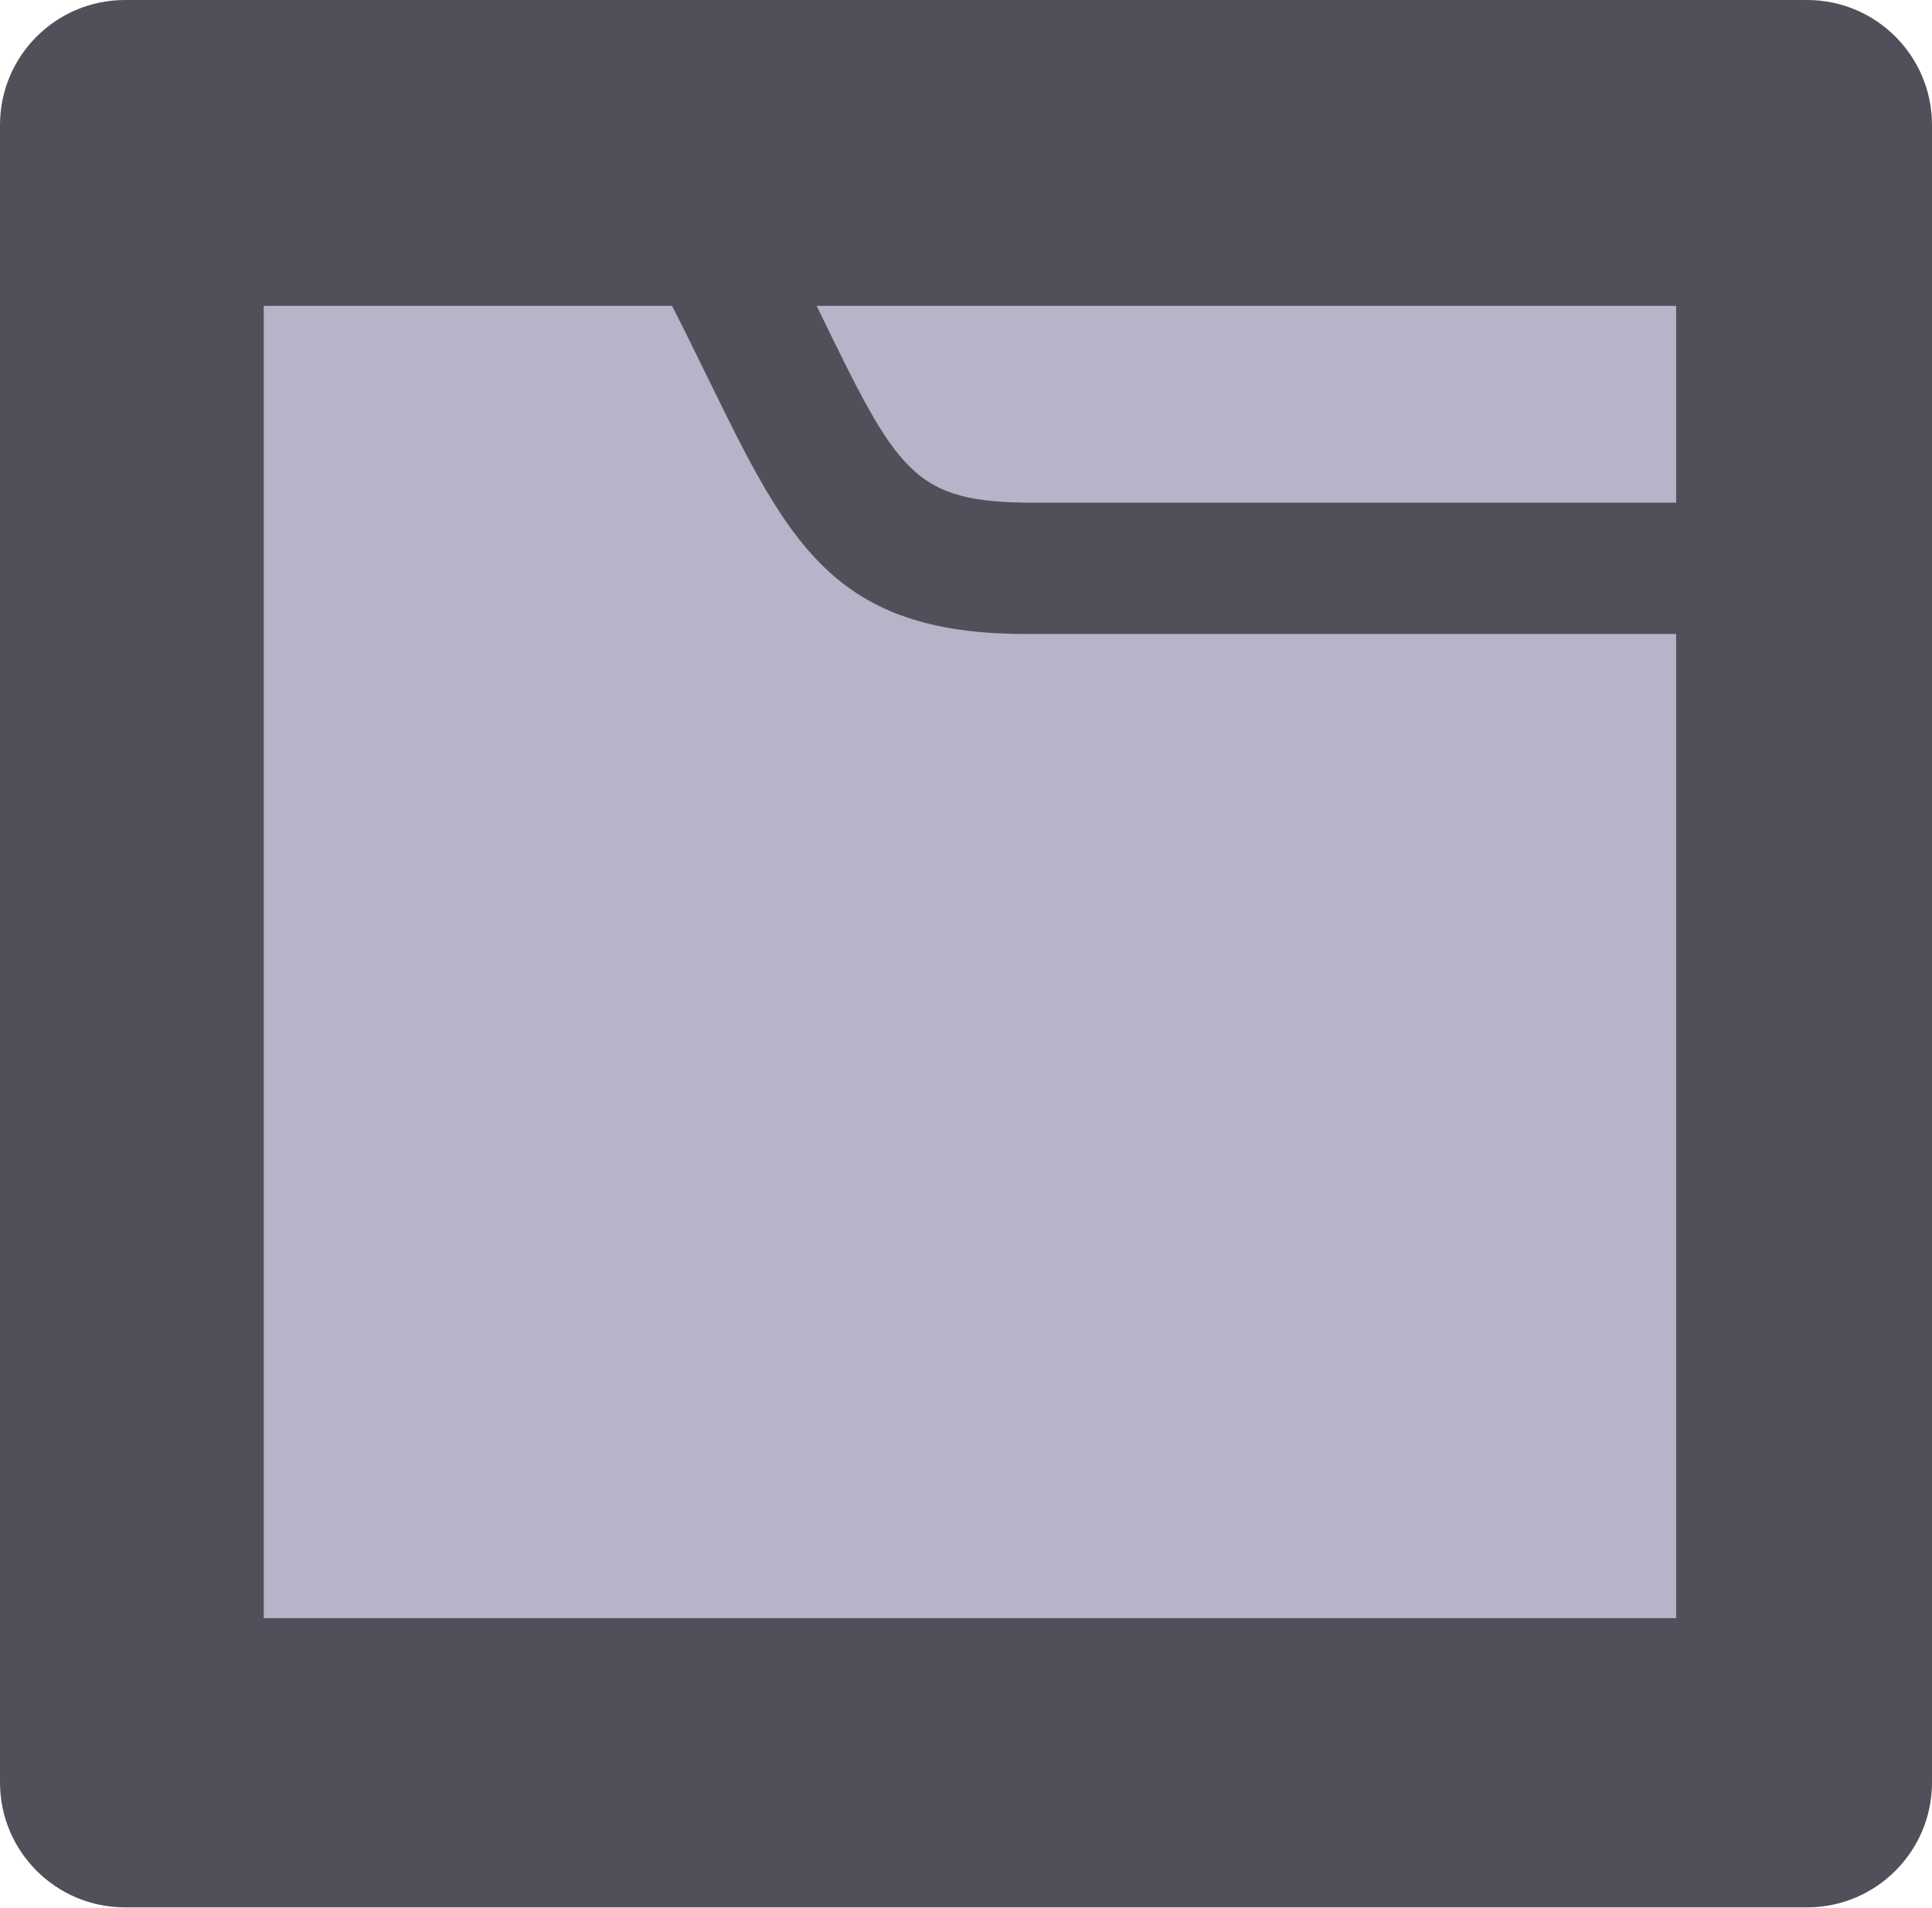
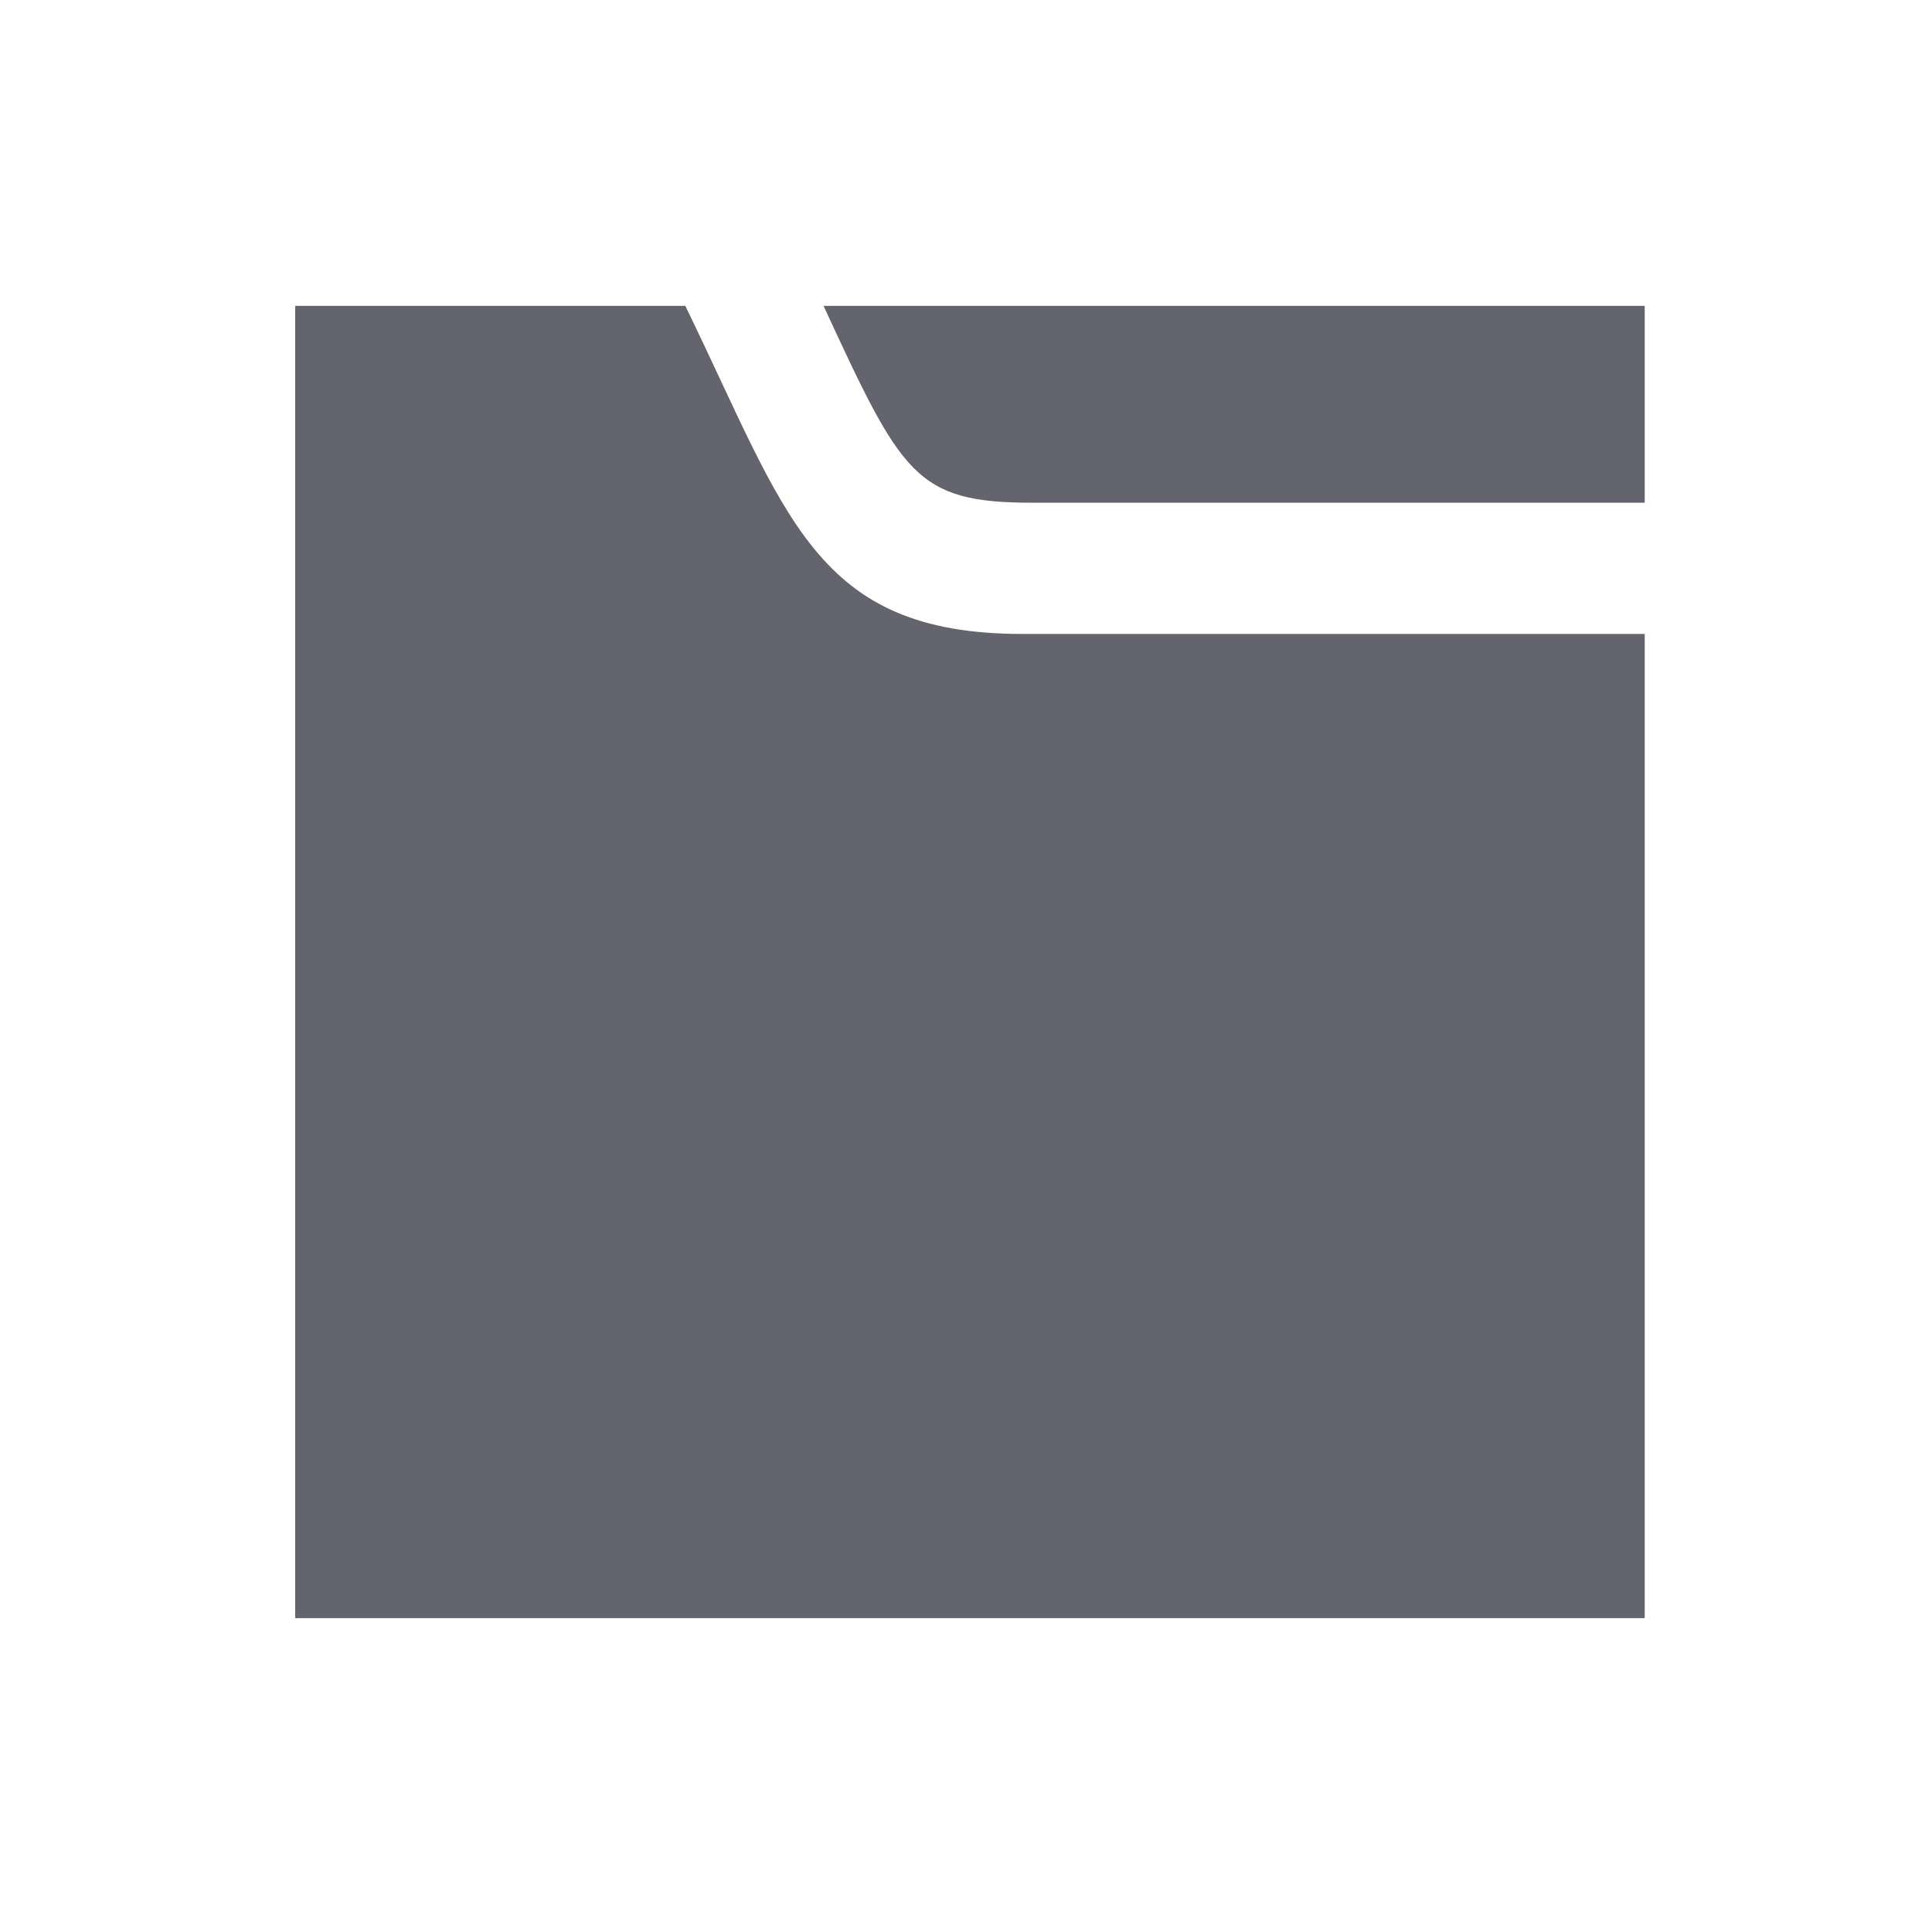
<svg xmlns="http://www.w3.org/2000/svg" data-name="Layer 1" id="Layer_1" viewBox="0 0 64.432 63.612" version="1.1" width="64.432" height="63.612">
  <defs id="defs1">
    <style id="style1">.cls-1{fill:#757575;}.cls-2{fill:#bdbdbd;}.cls-3{fill:#f5f5f5;}</style>
  </defs>
-   <rect style="fill:#50505a;fill-opacity:1;stroke:#8c8e8e;stroke-width:0;stroke-miterlimit:4;stroke-dasharray:none;stroke-opacity:1" id="rect819" width="64.432" height="63.612" x="0" y="0" ry="4.167" />
-   <path d="M 55.899,21.142 V 53.967 H 8.796 V 10.201 H 22.413 c 3.556,6.976 4.477,10.942 11.776,10.942 z m -21.375,-4.377 h 21.375 V 10.201 H 27.237 c 2.728,5.633 3.199,6.565 7.287,6.565 z" id="path1" style="fill:#b5b4c8;fill-opacity:1;stroke-width:1.172;stroke:none;stroke-opacity:1;stroke-dasharray:none" />
+   <path d="M 54.851,21.142 V 53.967 H 9.845 V 10.201 H 22.855 c 3.398,6.976 4.277,10.942 11.252,10.942 z M 34.427,16.766 H 54.851 V 10.201 H 27.465 c 2.607,5.633 3.057,6.565 6.963,6.565 z" id="path1" style="fill:#64646e;fill-opacity:1;stroke:none;stroke-width:1.146;stroke-dasharray:none;stroke-opacity:1" />
</svg>
